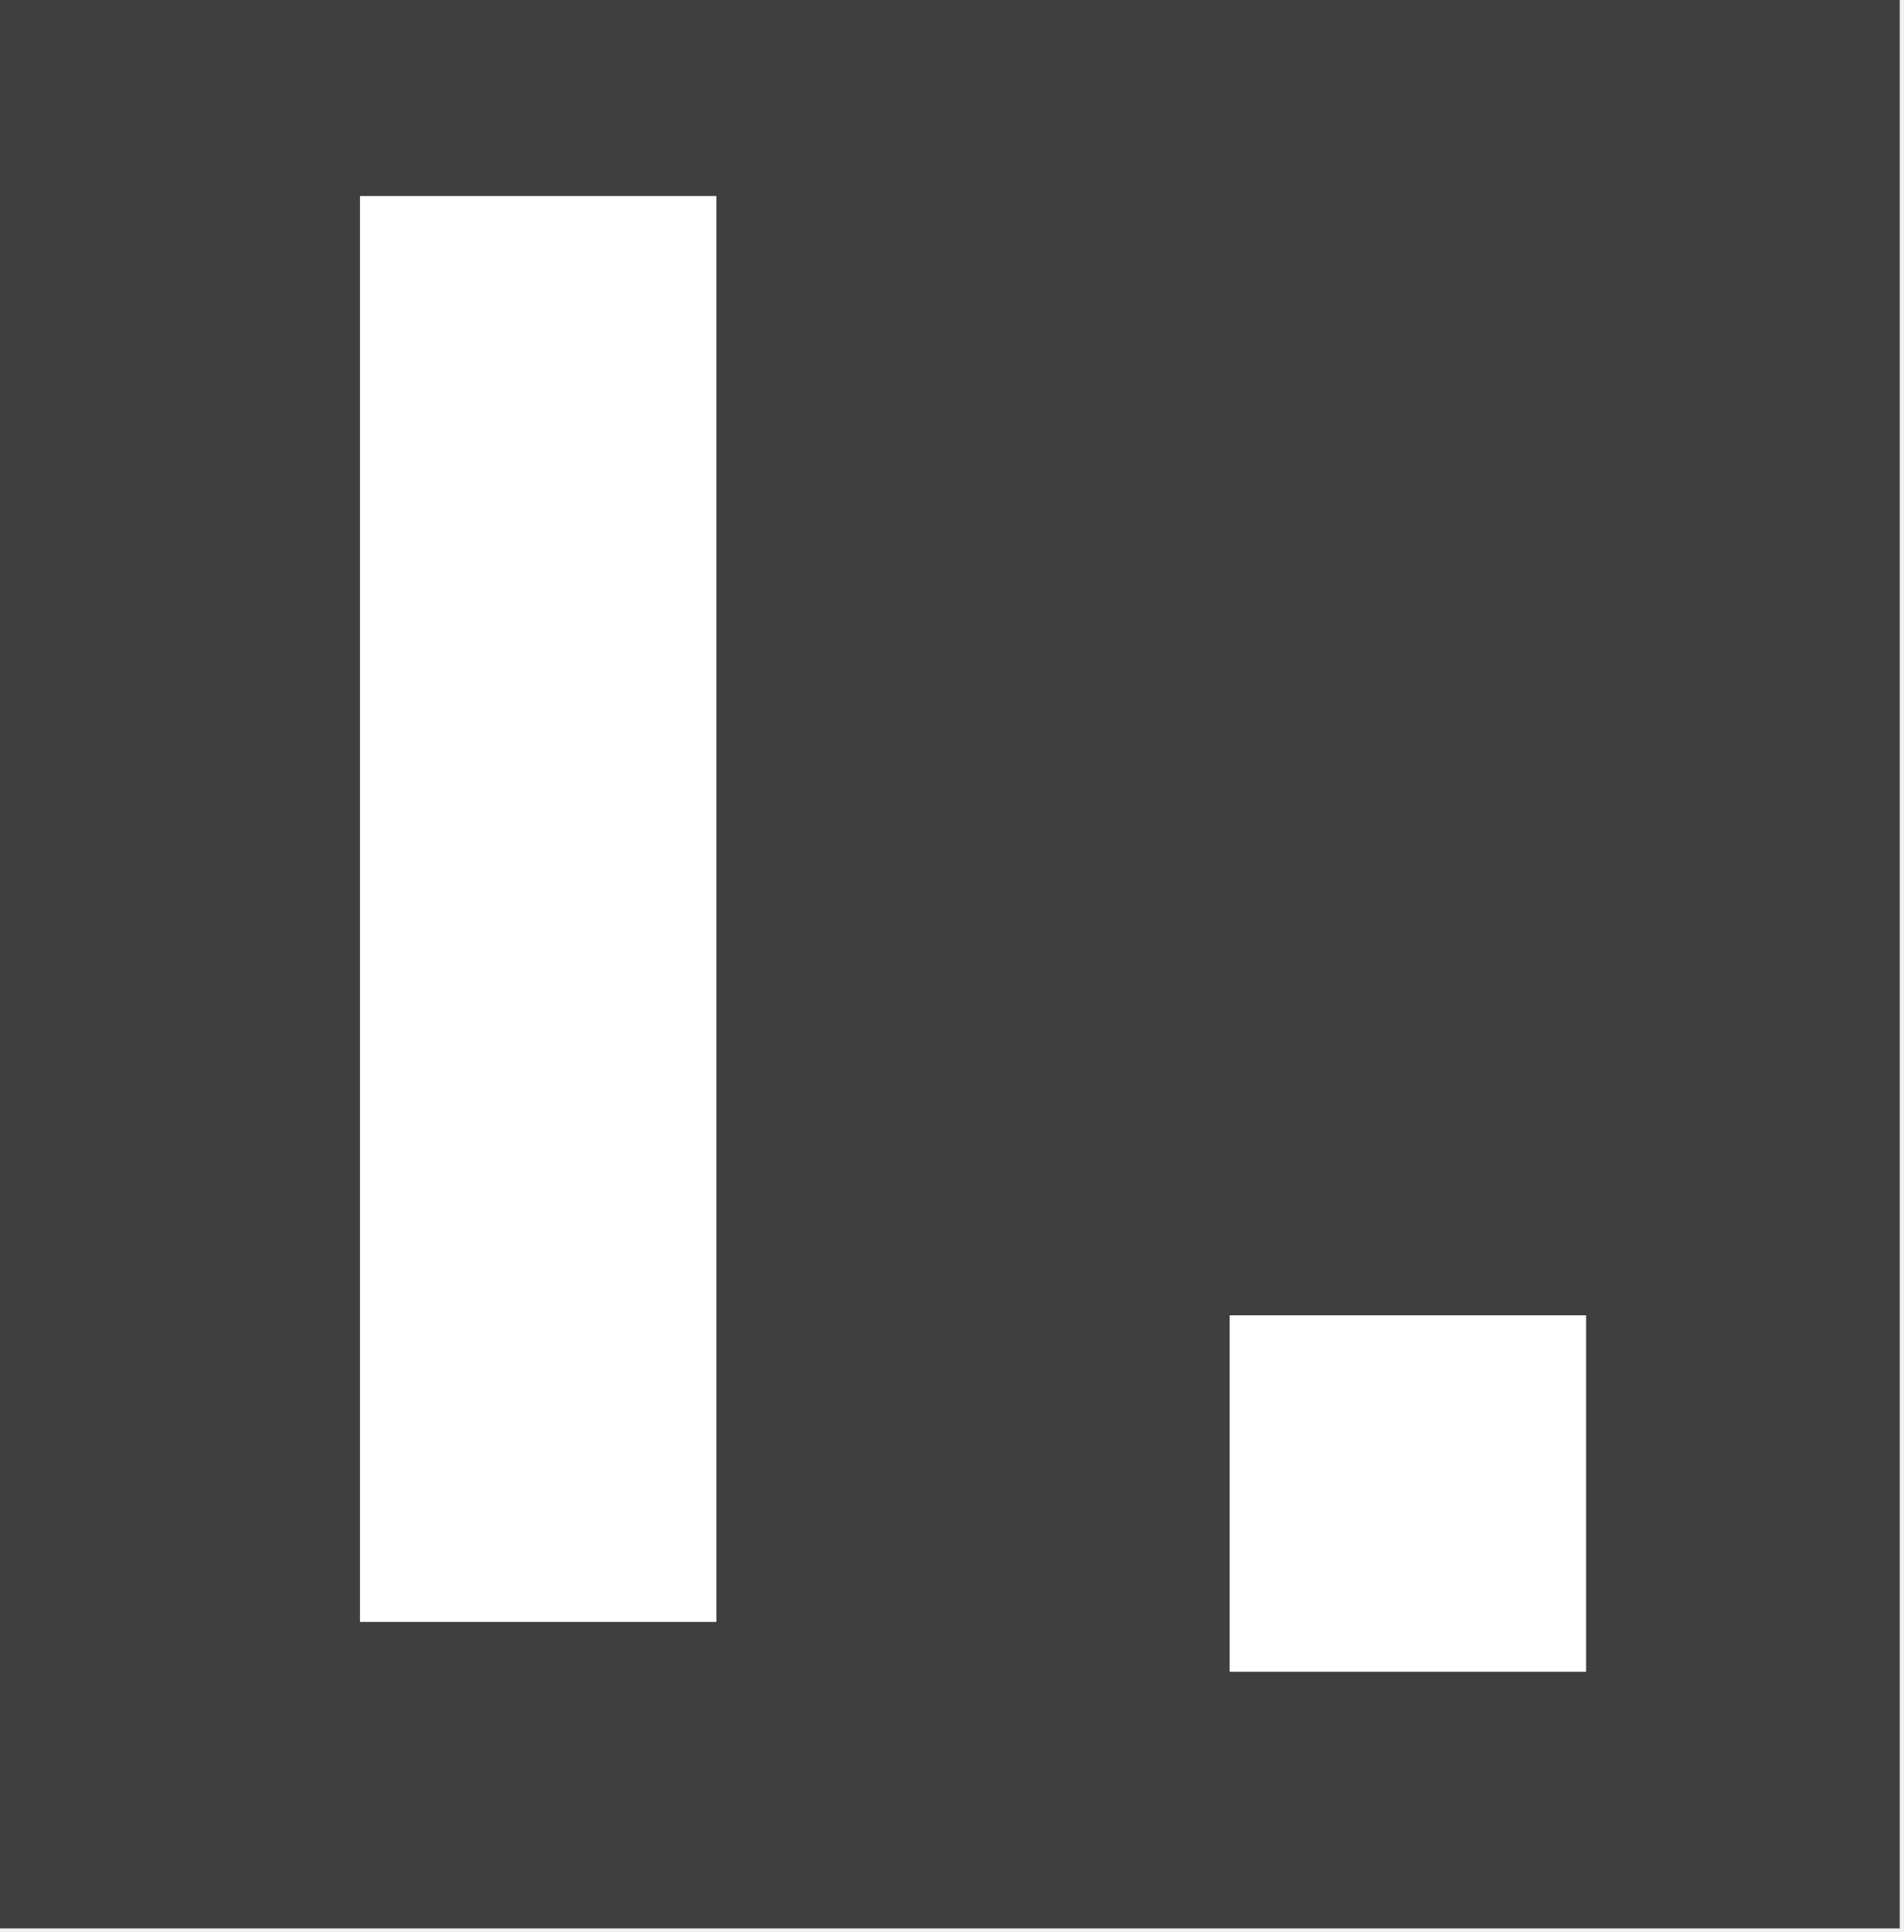
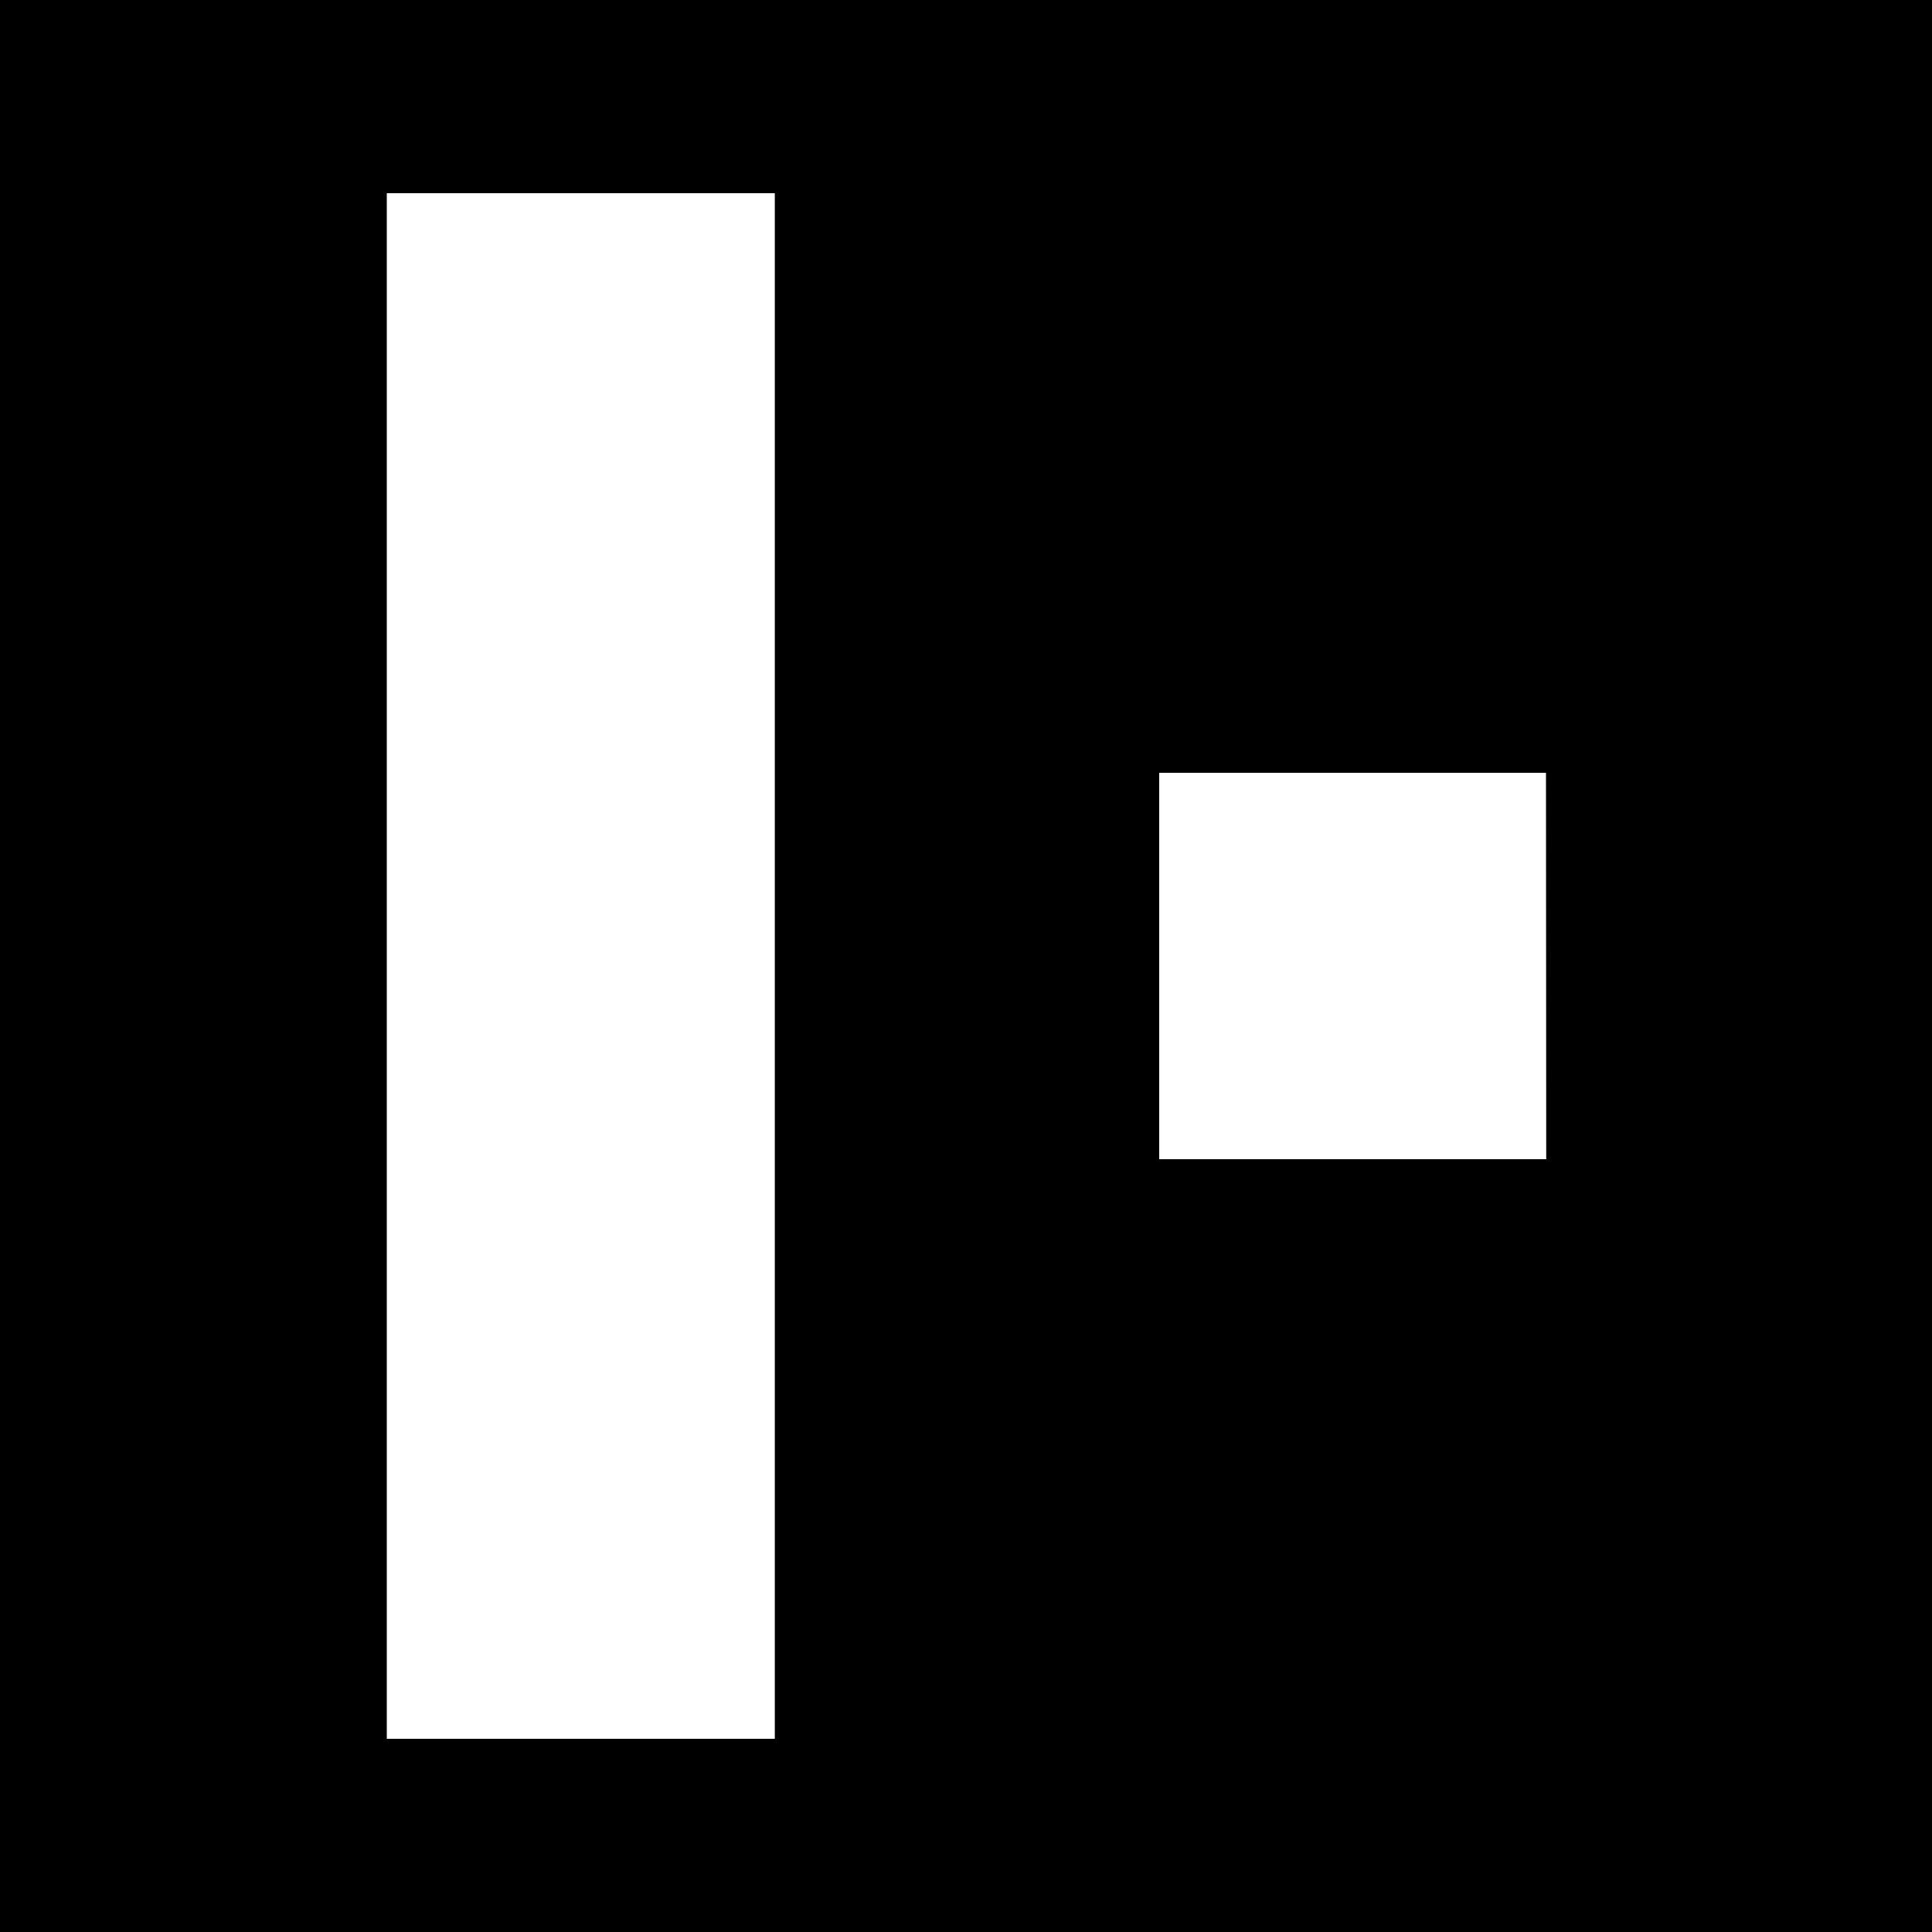
- <svg xmlns="http://www.w3.org/2000/svg" version="1.1" width="267px" height="271px" style="shape-rendering:geometricPrecision; text-rendering:geometricPrecision; image-rendering:optimizeQuality; fill-rule:evenodd; clip-rule:evenodd">
-   <g>
-     <path style="opacity:1" fill="#3f3f3f" d="M -0.5,-0.5 C 88.5,-0.5 177.5,-0.5 266.5,-0.5C 266.5,89.833 266.5,180.167 266.5,270.5C 177.5,270.5 88.5,270.5 -0.5,270.5C -0.5,180.167 -0.5,89.833 -0.5,-0.5 Z" />
+ <svg xmlns="http://www.w3.org/2000/svg" viewBox="0 0 250 250">
+   <defs>
+     <style>.cls-1{fill:#fff;}</style>
+   </defs>
+   <g id="Capa_2" data-name="Capa 2">
+     <rect width="250" height="250" />
  </g>
-   <g>
-     <path style="opacity:1" fill="#fefffe" d="M 50.5,27.5 C 67.167,27.5 83.833,27.5 100.5,27.5C 100.5,94.167 100.5,160.833 100.5,227.5C 83.833,227.5 67.167,227.5 50.5,227.5C 50.5,160.833 50.5,94.167 50.5,27.5 Z" />
-   </g>
-   <g>
-     <path style="opacity:1" fill="#fefffe" d="M 172.5,184.5 C 189.167,184.5 205.833,184.5 222.5,184.5C 222.5,201.167 222.5,217.833 222.5,234.5C 205.833,234.5 189.167,234.5 172.5,234.5C 172.5,217.833 172.5,201.167 172.5,184.5 Z" />
+   <g id="Capa_1" data-name="Capa 1">
+     <path class="cls-1" d="M50.05,225V25h50.21V225Z" transform="translate(0 0)" />
+     <path class="cls-1" d="M200.08,150H150V100h50.05Z" transform="translate(0 0)" />
  </g>
</svg>
